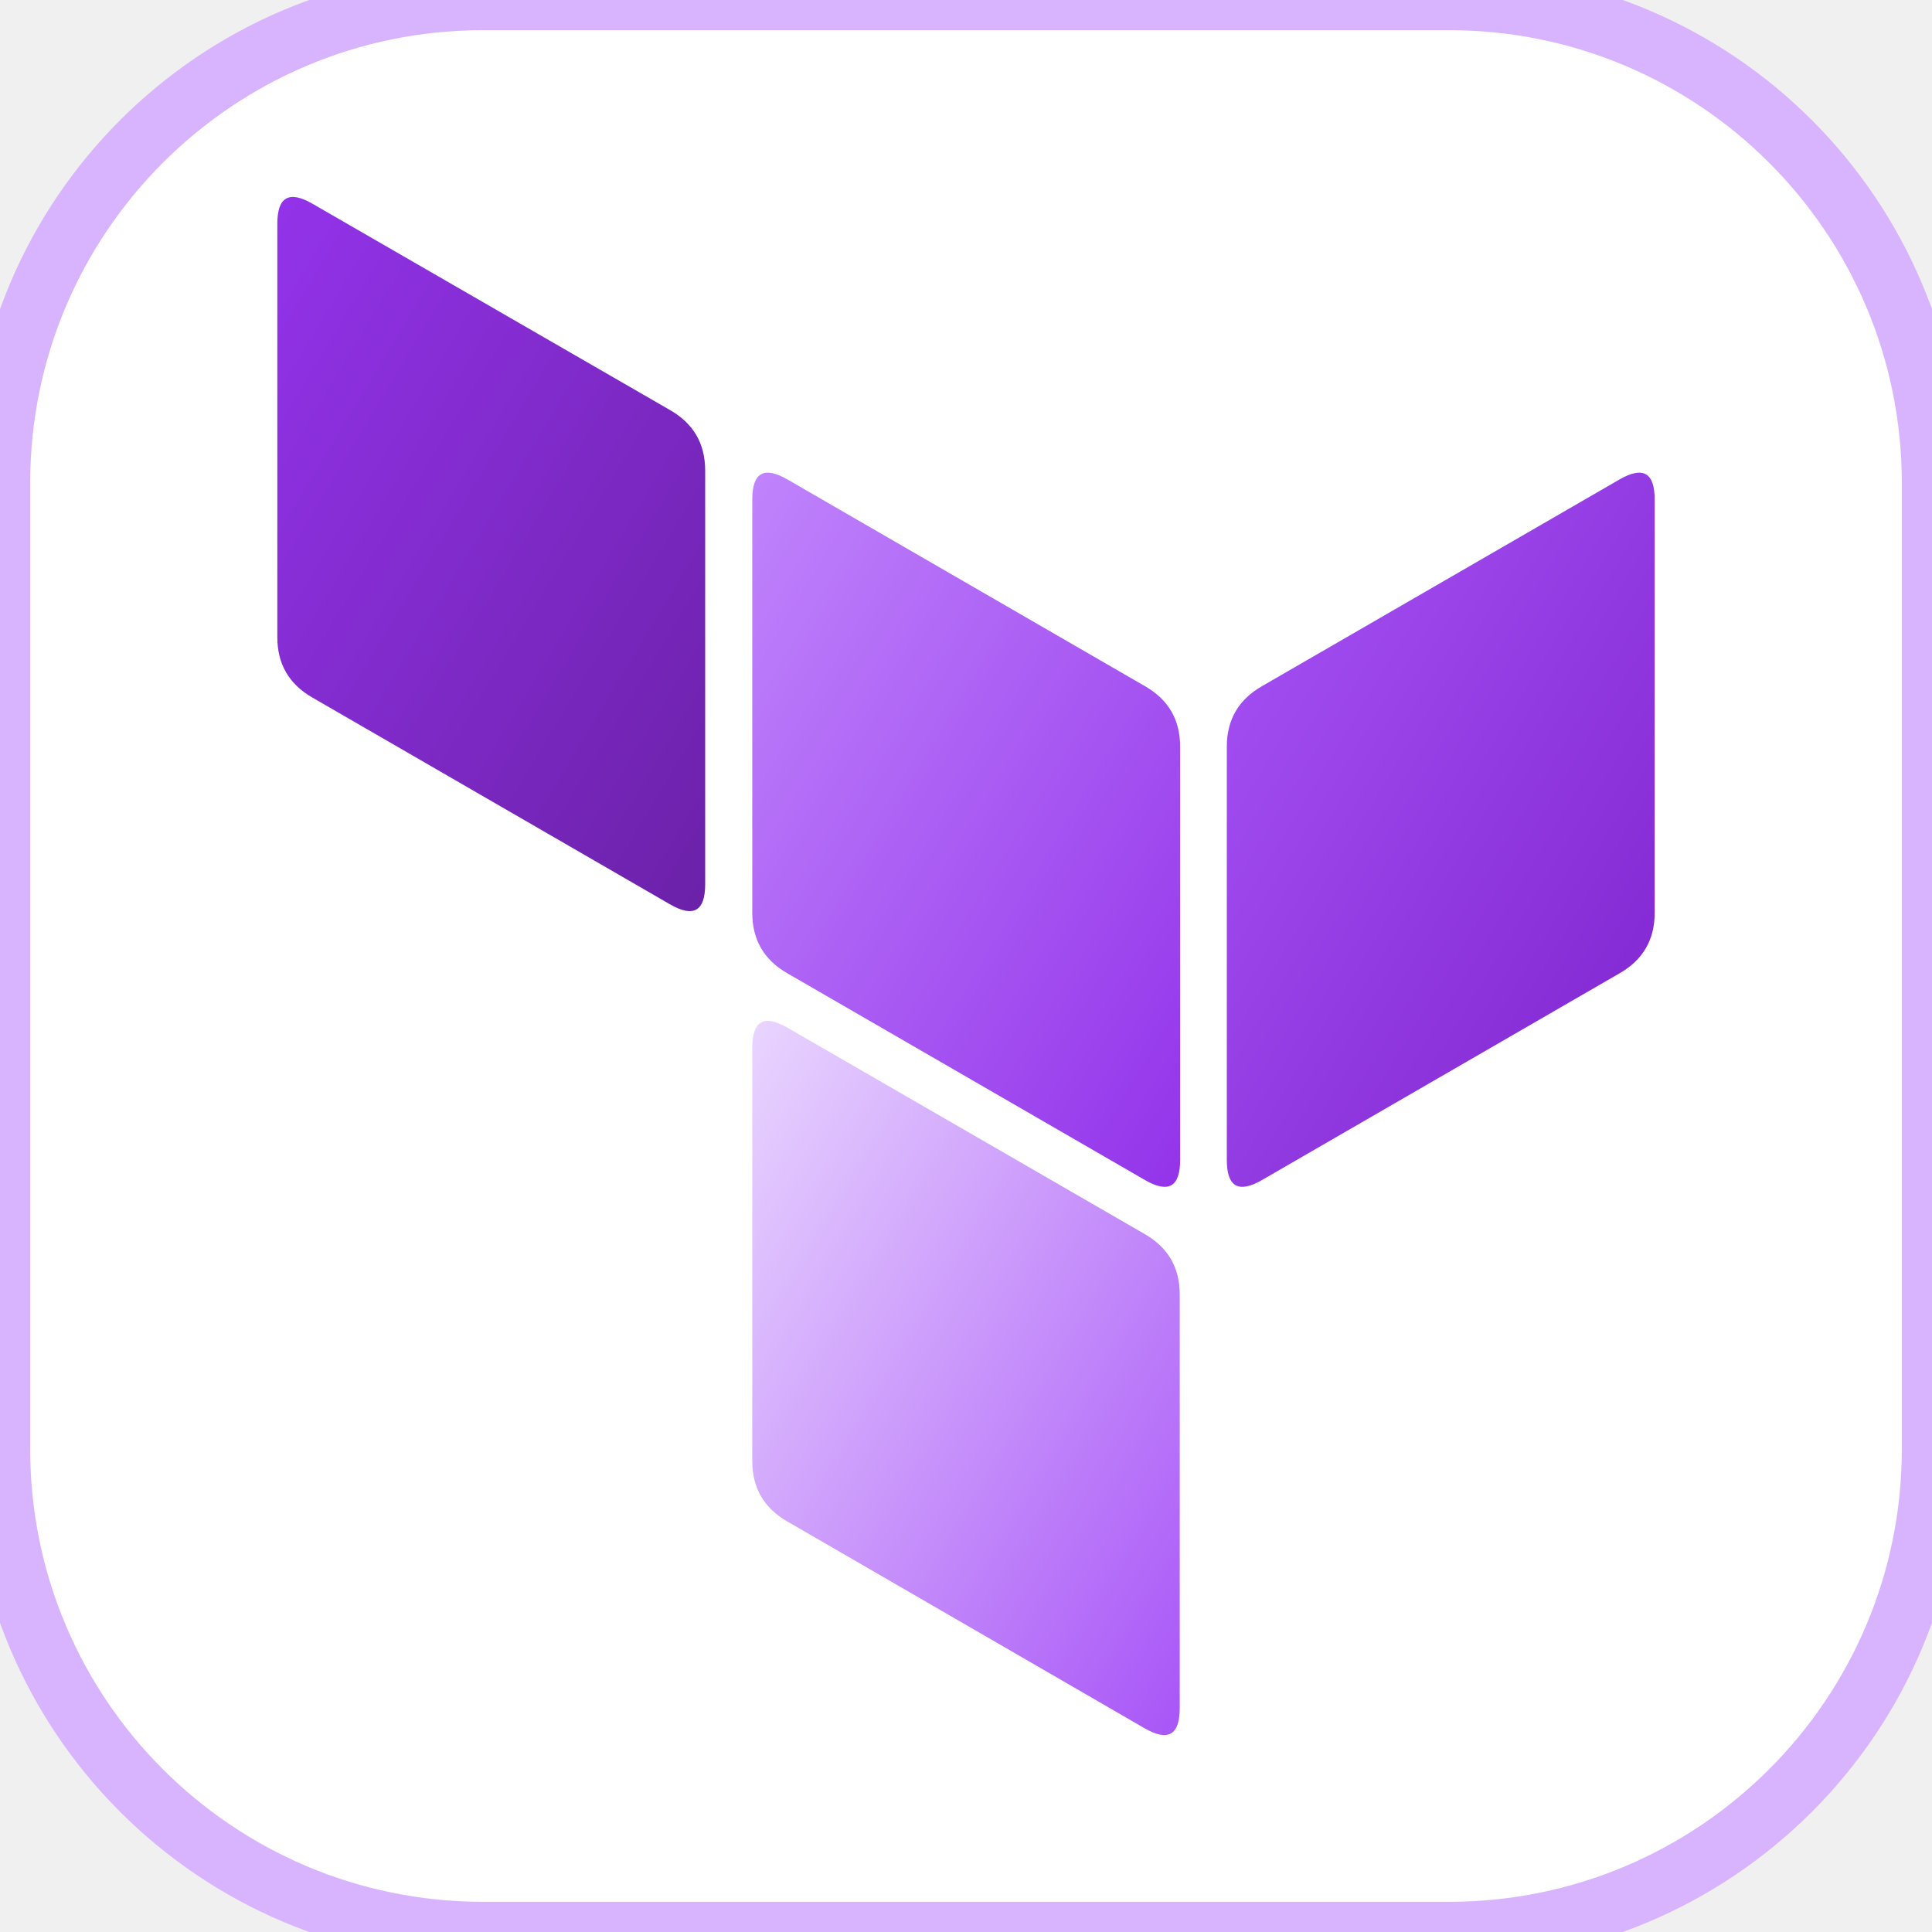
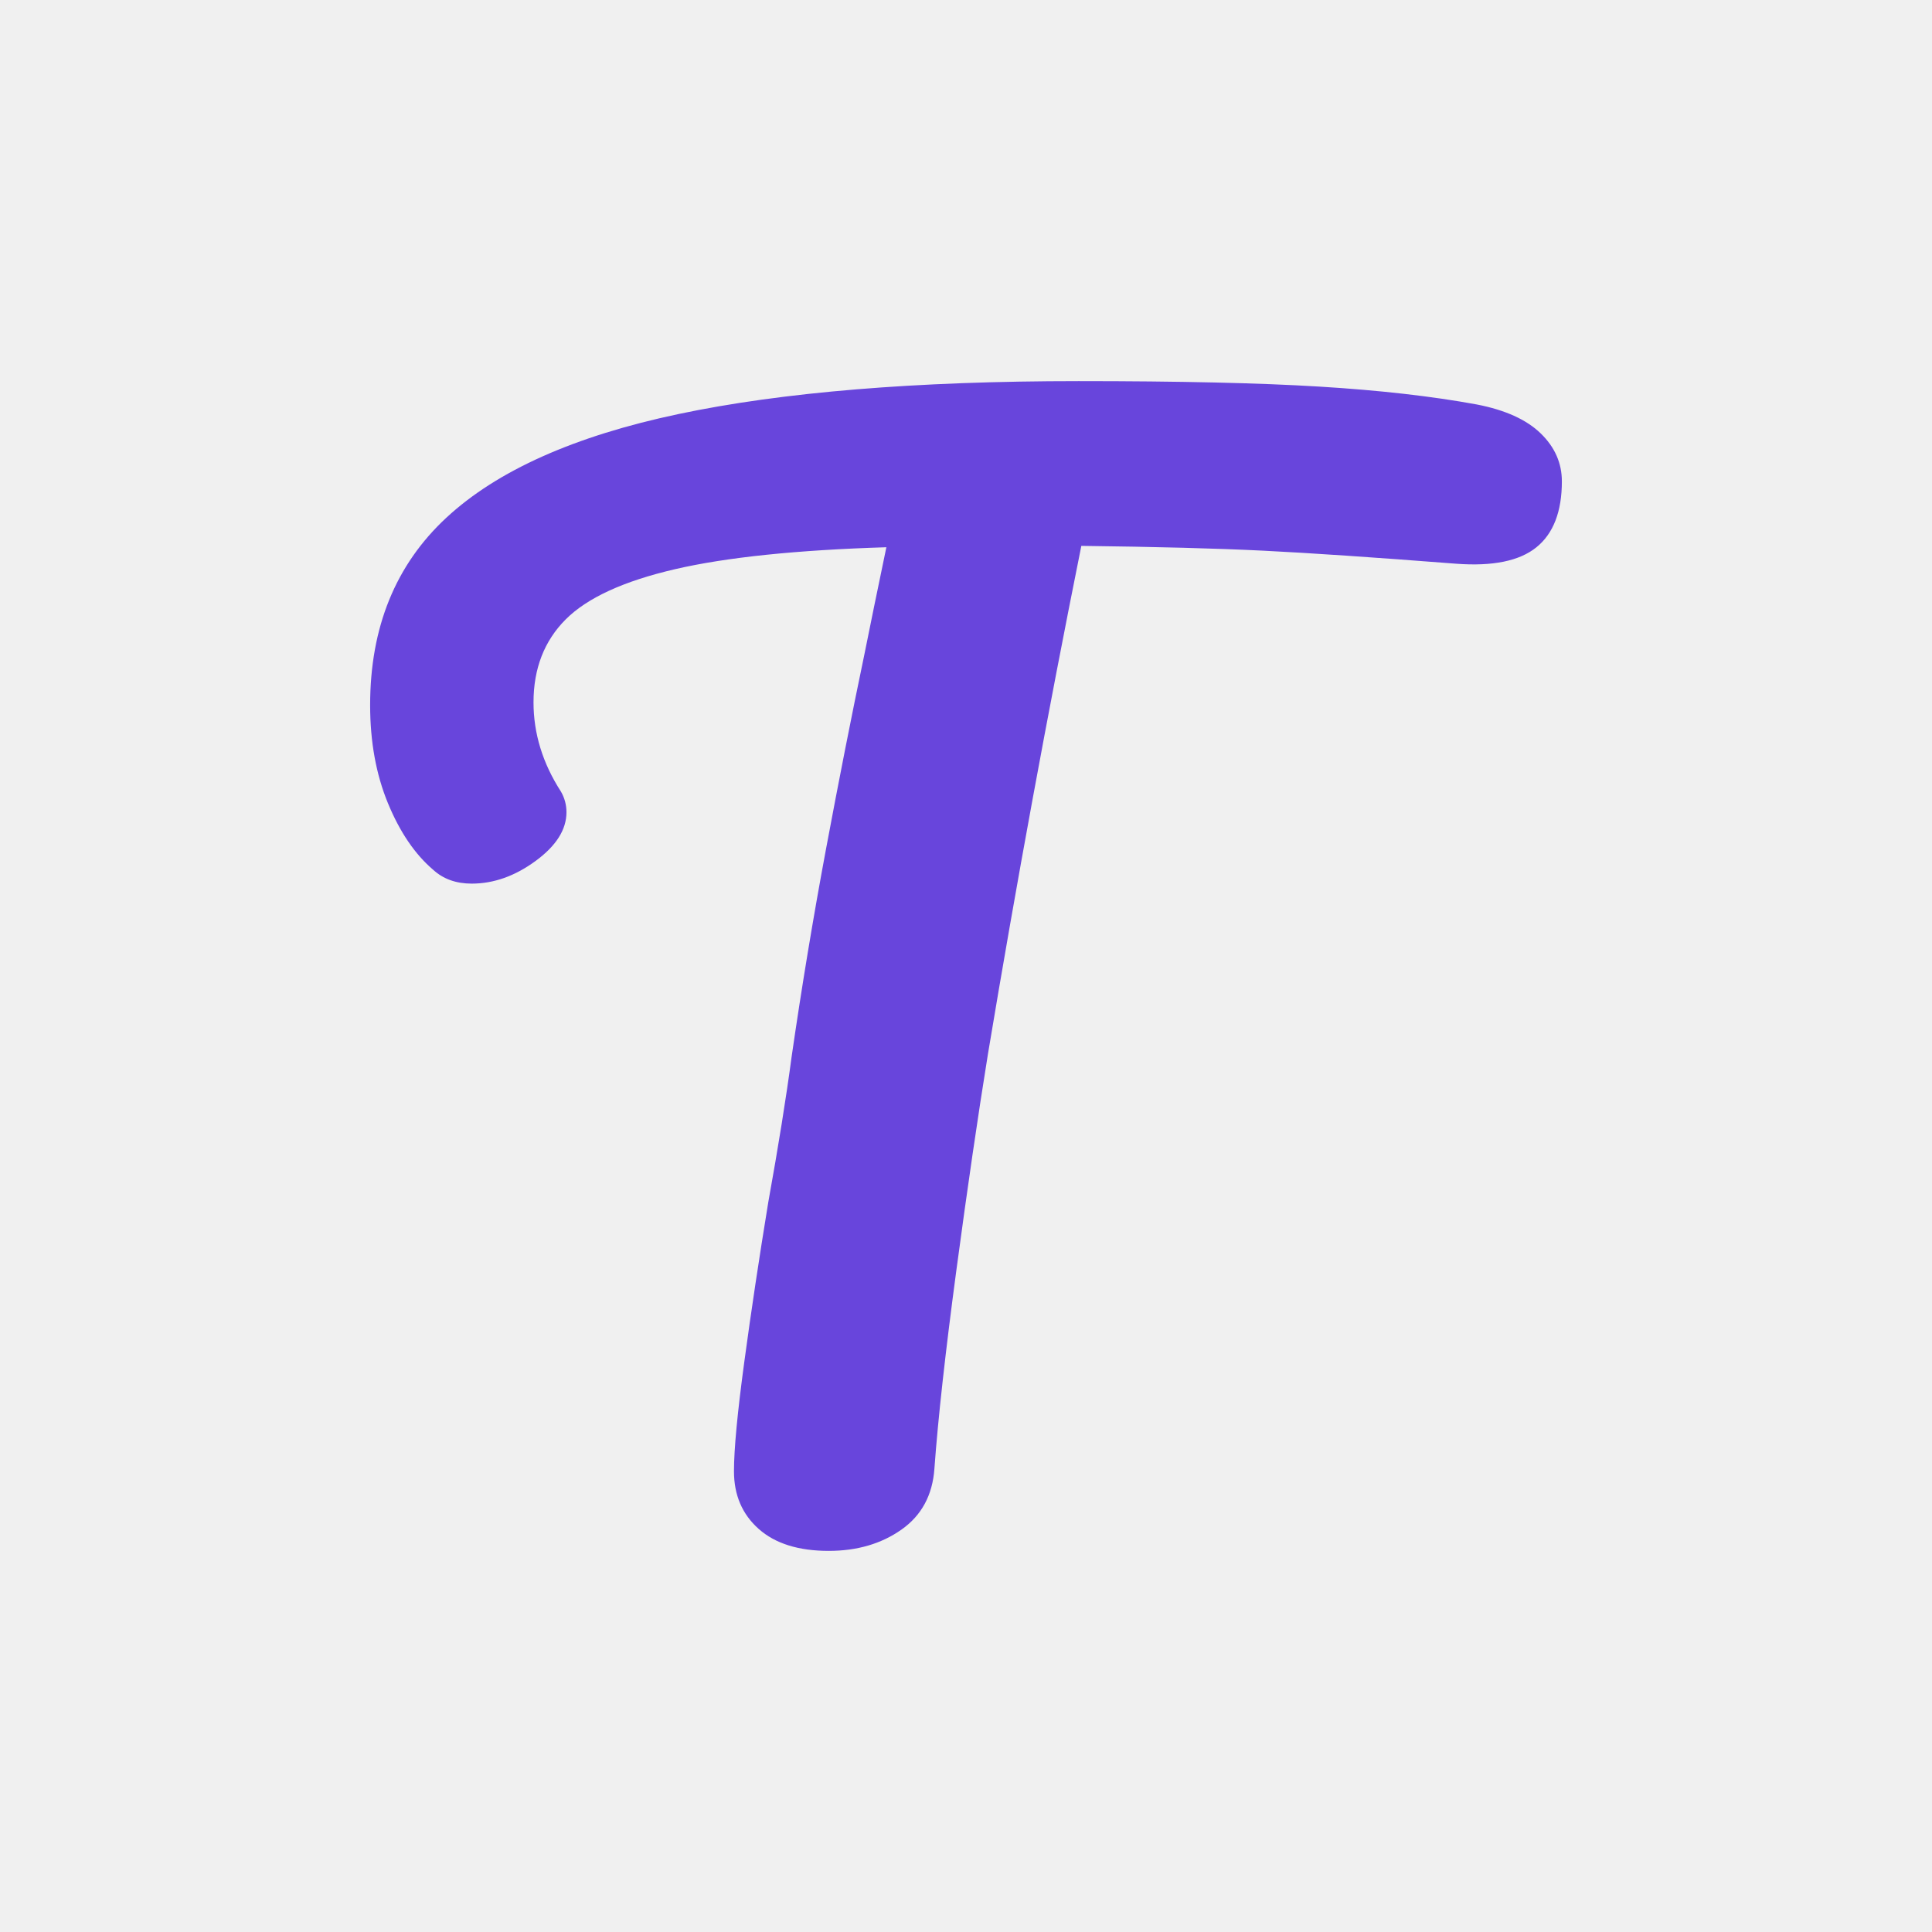
- <svg xmlns="http://www.w3.org/2000/svg" viewBox="0 0 48 48" width="48" height="48">
-   <defs>
-     <linearGradient id="f-side" x1="0%" y1="0%" x2="100%" y2="100%">
-       <stop offset="0%" stop-color="#9333EA" />
-       <stop offset="100%" stop-color="#6B21A8" />
-     </linearGradient>
-     <linearGradient id="f-top" x1="0%" y1="0%" x2="100%" y2="100%">
-       <stop offset="0%" stop-color="#C084FC" />
-       <stop offset="100%" stop-color="#9333EA" />
-     </linearGradient>
-     <linearGradient id="f-bot" x1="0%" y1="0%" x2="100%" y2="100%">
-       <stop offset="0%" stop-color="#E9D5FF" />
-       <stop offset="100%" stop-color="#A855F7" />
-     </linearGradient>
-     <linearGradient id="f-mid" x1="0%" y1="0%" x2="100%" y2="100%">
-       <stop offset="0%" stop-color="#A855F7" />
-       <stop offset="100%" stop-color="#7E22CE" />
-     </linearGradient>
-     <style>
-       .fav-bg { fill: #FFFFFF; stroke: #D8B4FE; stroke-width: 1.5; }
-     </style>
-   </defs>
-   <rect class="fav-bg" width="48" height="48" rx="12" />
-   <path fill="url(#f-side)" d="M 7.76 5.06 Q 6.89 4.56 6.89 5.56 L 6.89 15.83 Q 6.89 16.83 7.76 17.33 L 16.65 22.47 Q 17.52 22.97 17.52 21.97 L 17.52 11.69 Q 17.52 10.69 16.65 10.19 Z" />
-   <path fill="url(#f-top)" d="M 19.56 11.91 Q 18.69 11.41 18.69 12.41 L 18.69 22.68 Q 18.69 23.68 19.56 24.18 L 28.45 29.32 Q 29.32 29.82 29.32 28.82 L 29.32 18.55 Q 29.32 17.55 28.45 17.05 Z" />
-   <path fill="url(#f-bot)" d="M 19.56 25.53 Q 18.69 25.03 18.69 26.03 L 18.69 36.3 Q 18.69 37.3 19.56 37.8 L 28.44 42.94 Q 29.31 43.44 29.31 42.44 L 29.31 32.16 Q 29.31 31.16 28.44 30.66 Z" />
-   <path fill="url(#f-mid)" d="M 31.35 17.05 Q 30.48 17.55 30.48 18.55 L 30.48 28.82 Q 30.48 29.82 31.35 29.32 L 40.24 24.18 Q 41.11 23.68 41.11 22.68 L 41.11 12.41 Q 41.11 11.41 40.24 11.91 Z" />
+ <svg xmlns="http://www.w3.org/2000/svg" viewBox="0 0 64 64" width="64" height="64">
+   <g transform="scale(0.0625)">
+     <path fill="#6845DC" d="M827.822 255.122Q827.822 279.136 814.359 290.052Q800.897 300.967 771.789 298.784Q706.296 293.69 669.547 291.871Q632.798 290.052 573.127 289.324Q546.202 423.221 523.643 558.573Q515.638 608.056 506.906 673.185Q498.174 738.315 495.263 778.338Q493.808 799.441 477.798 810.721Q461.789 822.0 439.23 822.0Q415.216 822.0 402.117 810.357Q389.019 798.714 389.019 779.793Q389.019 762.329 394.477 721.941Q399.934 681.554 407.211 637.164Q415.216 592.775 419.582 560.028Q427.587 504.723 437.775 450.146Q447.962 395.568 458.15 346.812Q460.333 335.897 463.244 321.707Q466.155 307.516 469.793 290.052Q398.479 292.235 357.728 301.695Q316.977 311.155 299.876 328.256Q282.775 345.357 282.775 372.282Q282.775 397.023 297.329 419.582Q300.239 424.676 300.239 430.498Q300.239 444.324 283.866 456.331Q267.493 468.338 250.028 468.338Q237.657 468.338 229.653 461.061Q215.099 448.69 205.638 425.768Q196.178 402.845 196.178 373.737Q196.178 311.883 236.566 274.406Q276.953 236.93 359.547 219.465Q442.141 202.0 571.671 202.0Q651.718 202.0 699.383 204.911Q747.047 207.822 782.704 214.371Q805.263 218.737 816.542 229.653Q827.822 240.568 827.822 255.122Z" />
+   </g>
</svg>
